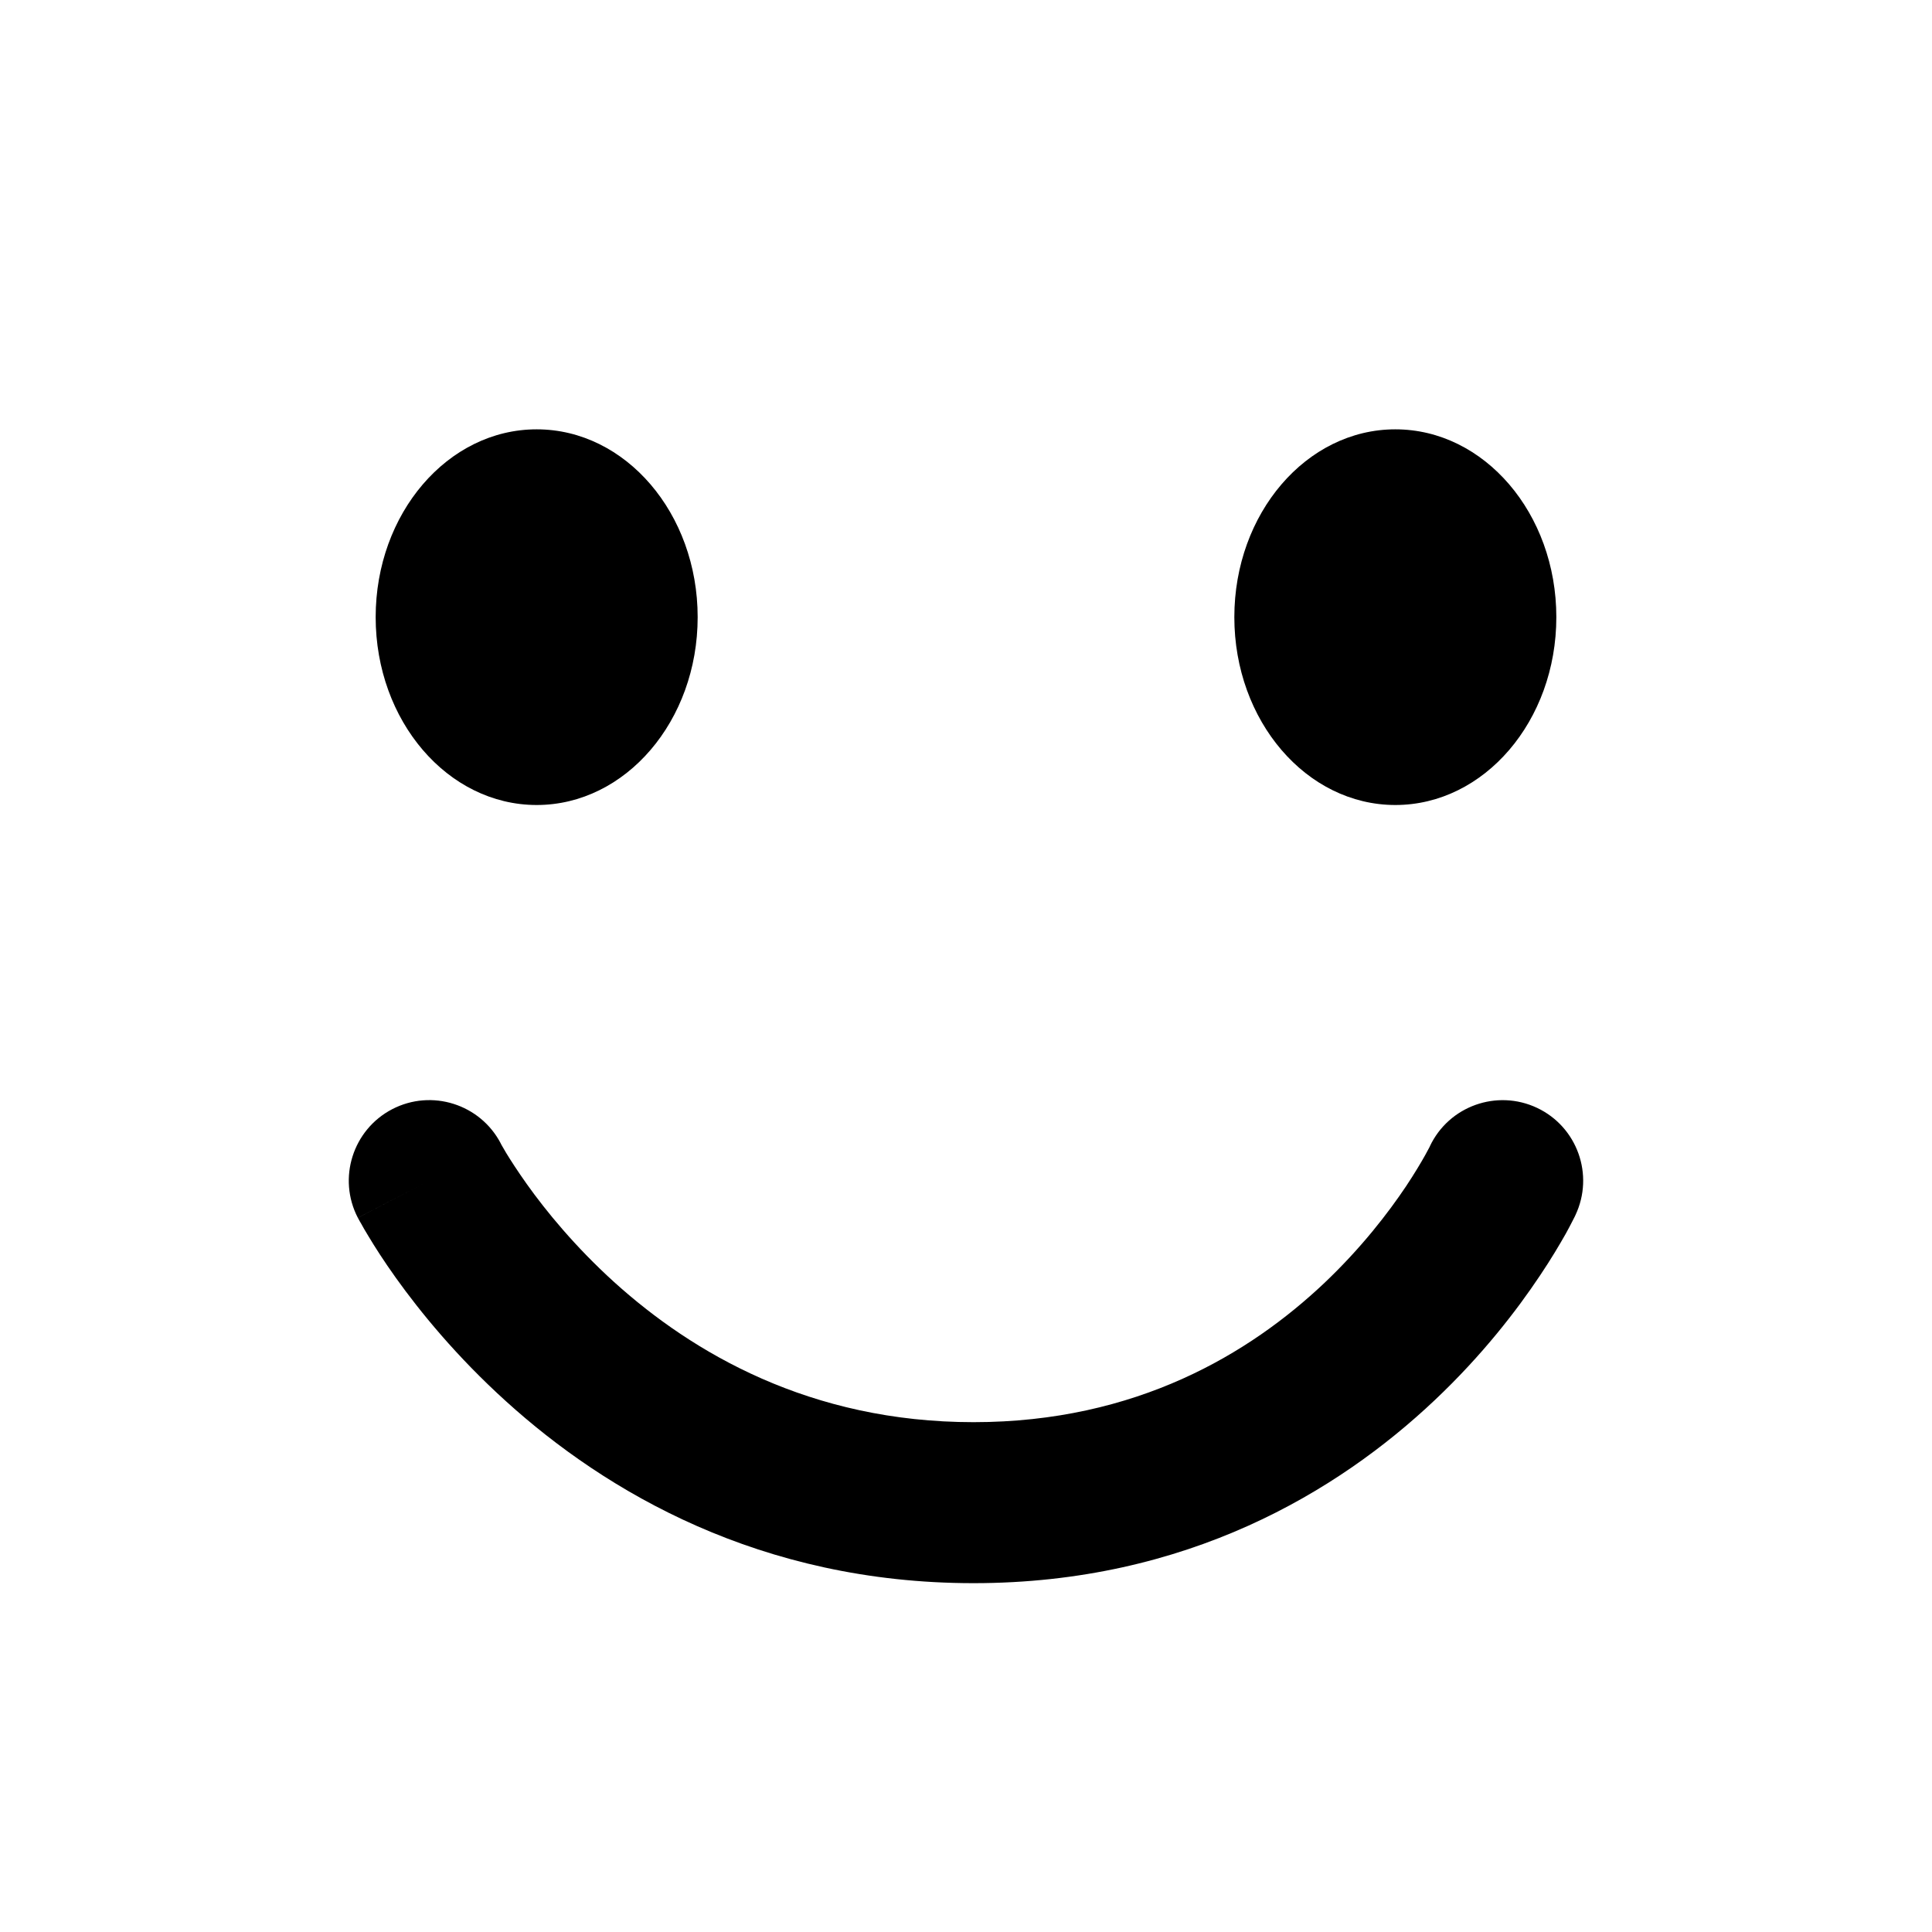
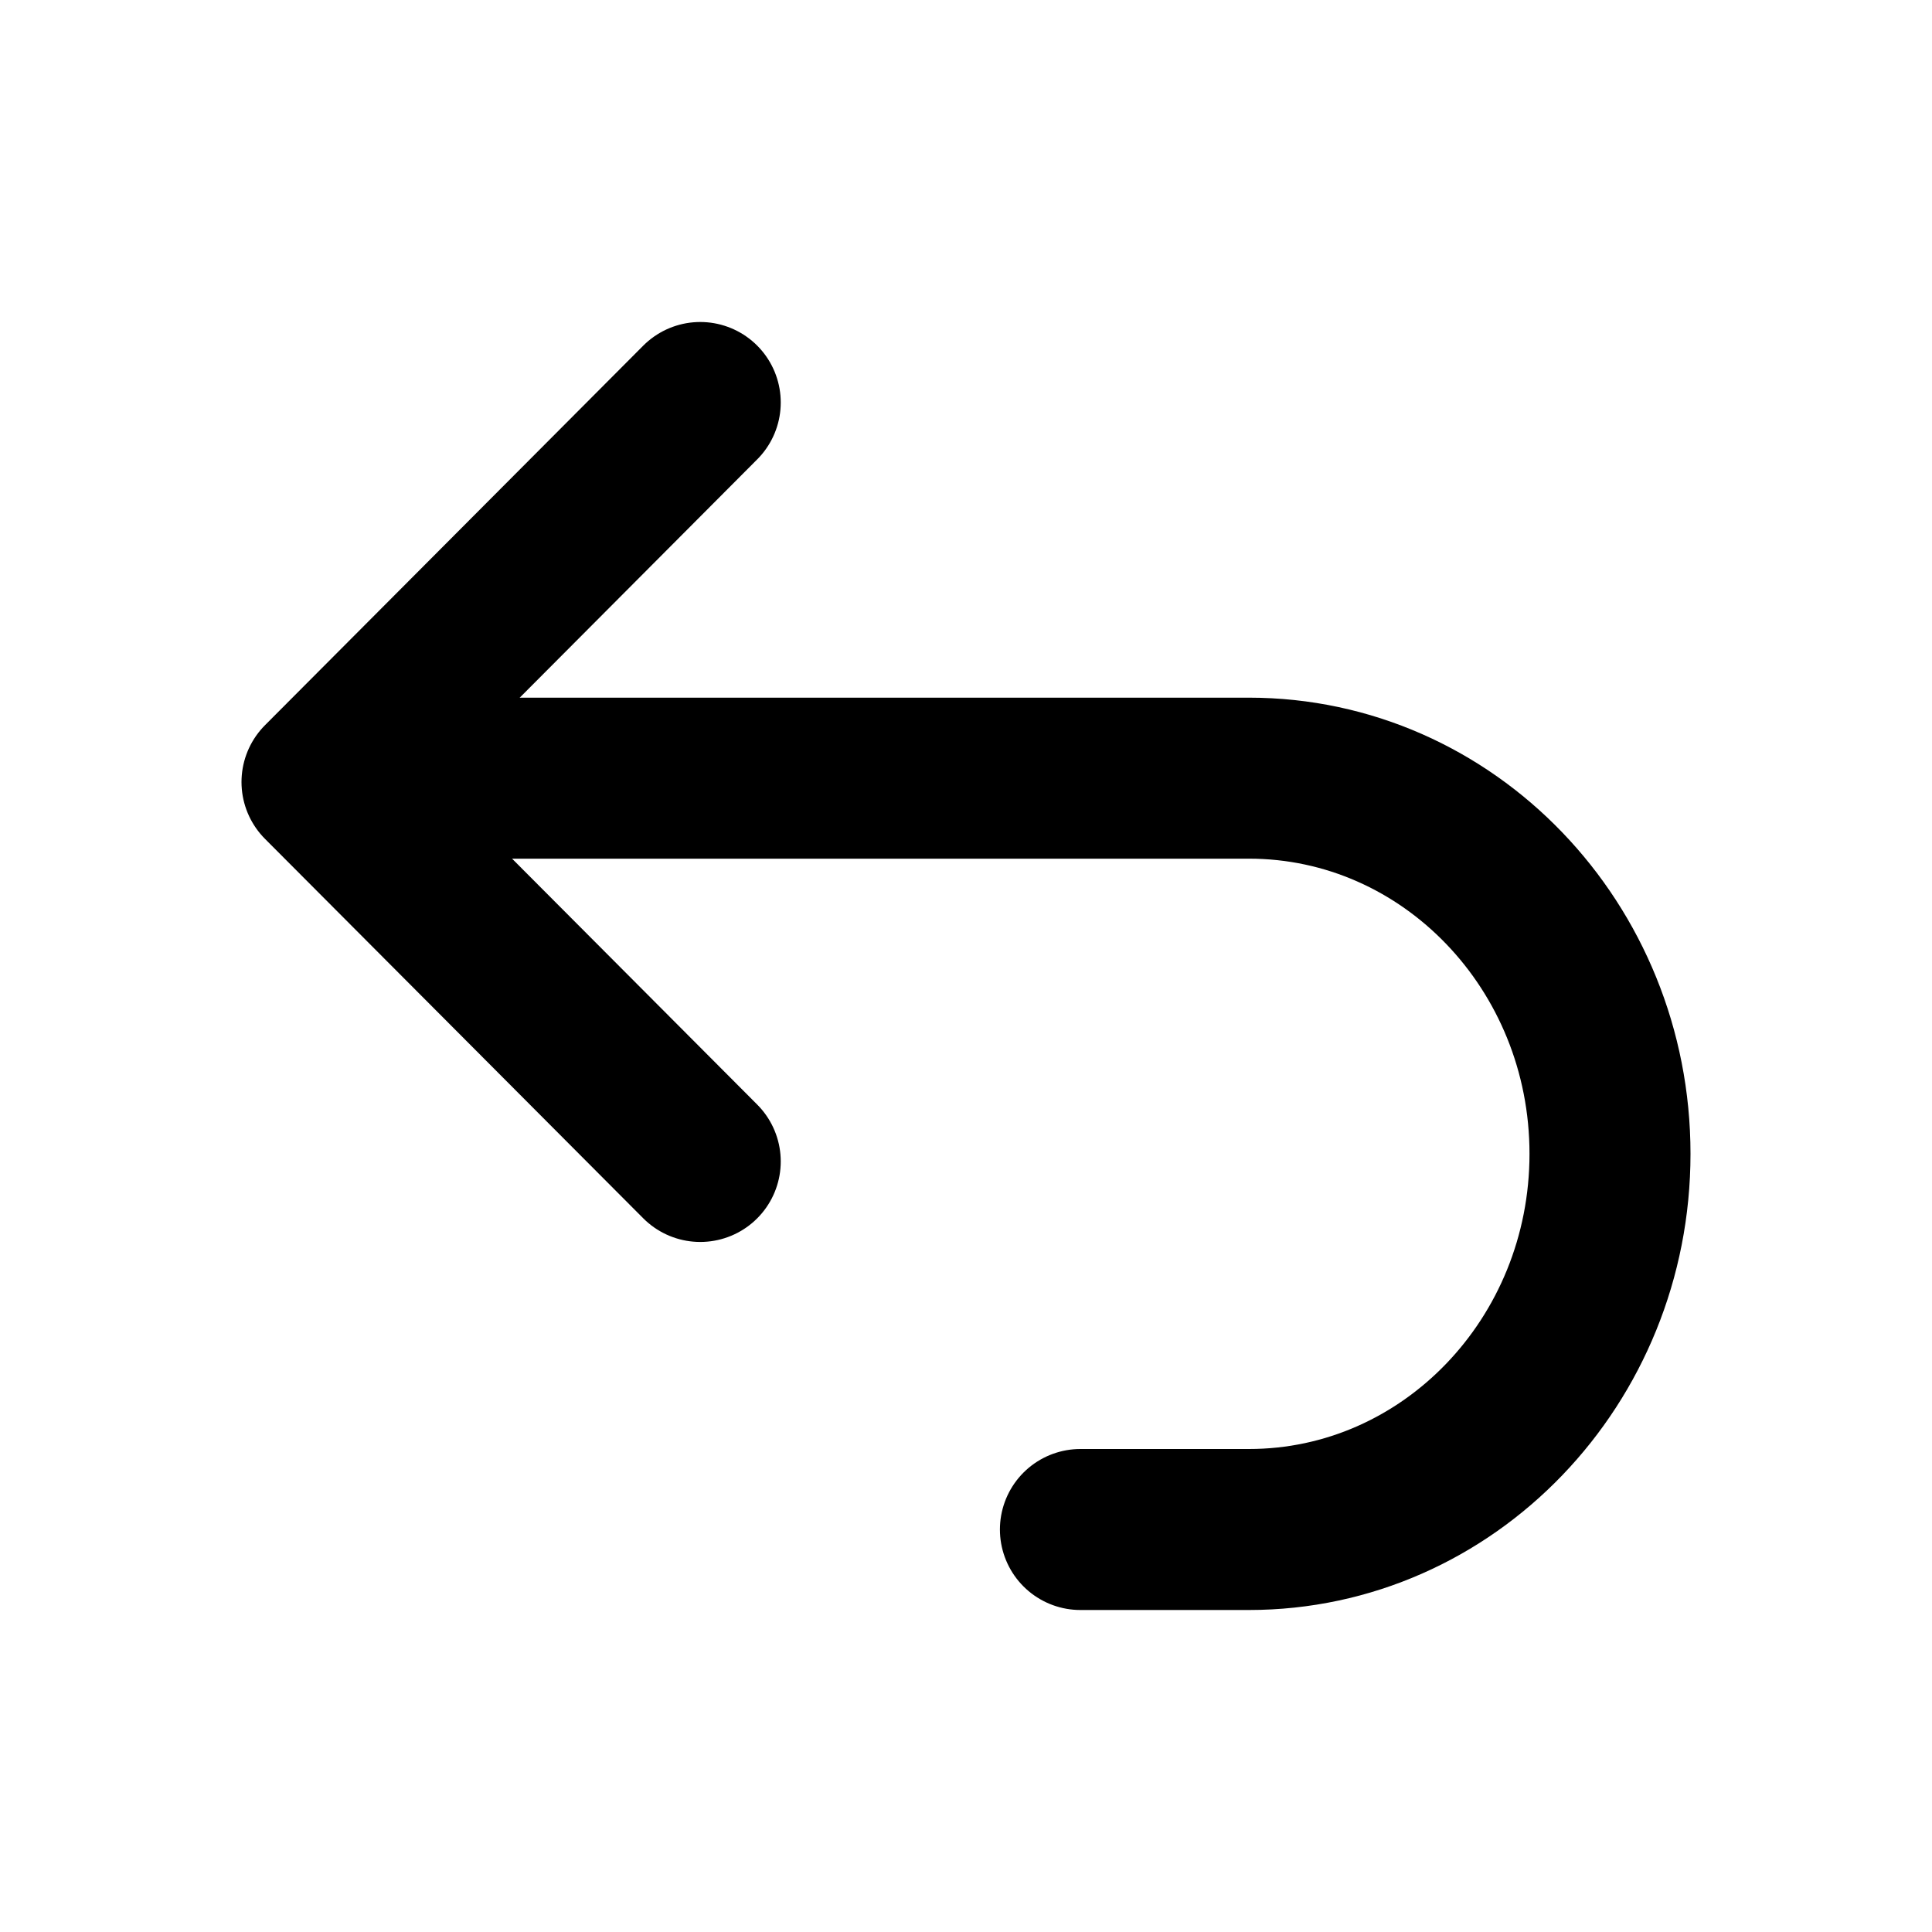
<svg xmlns="http://www.w3.org/2000/svg" width="18" height="18" viewBox="0 0 18 18" fill="none">
-   <ellipse cx="5" cy="5.75" rx="1.5" ry="1.75" fill="black" />
-   <ellipse cx="13" cy="5.75" rx="1.5" ry="1.75" fill="black" />
-   <path d="M4.666 10.654C4.475 10.287 4.022 10.143 3.654 10.334C3.287 10.525 3.143 10.978 3.334 11.346L4.666 10.654ZM14.678 11.321C14.855 10.946 14.695 10.499 14.321 10.322C13.946 10.145 13.499 10.305 13.322 10.679L14.678 11.321ZM4 11C3.334 11.346 3.335 11.346 3.335 11.346C3.335 11.346 3.335 11.347 3.335 11.347C3.335 11.348 3.336 11.348 3.336 11.349C3.337 11.35 3.337 11.351 3.338 11.353C3.34 11.356 3.342 11.36 3.344 11.364C3.349 11.373 3.355 11.385 3.364 11.399C3.38 11.428 3.402 11.468 3.432 11.516C3.49 11.613 3.575 11.747 3.688 11.905C3.913 12.22 4.253 12.638 4.715 13.056C5.642 13.896 7.081 14.75 9.07 14.75V13.25C7.547 13.25 6.451 12.604 5.721 11.944C5.355 11.612 5.085 11.28 4.909 11.033C4.821 10.909 4.757 10.809 4.716 10.742C4.696 10.708 4.682 10.683 4.673 10.668C4.669 10.661 4.666 10.655 4.665 10.653C4.664 10.652 4.664 10.652 4.664 10.652C4.664 10.652 4.664 10.652 4.665 10.652C4.665 10.653 4.665 10.653 4.665 10.653C4.665 10.653 4.665 10.654 4.665 10.654C4.665 10.654 4.666 10.654 4 11ZM9.07 14.75C11.061 14.75 12.47 13.893 13.367 13.045C13.813 12.624 14.135 12.203 14.347 11.885C14.454 11.726 14.533 11.591 14.588 11.494C14.615 11.445 14.636 11.405 14.651 11.375C14.658 11.361 14.664 11.349 14.669 11.34C14.671 11.335 14.673 11.331 14.675 11.328C14.675 11.326 14.676 11.325 14.677 11.324C14.677 11.323 14.677 11.322 14.677 11.322C14.678 11.322 14.678 11.321 14.678 11.321C14.678 11.321 14.678 11.321 14 11C13.322 10.679 13.322 10.679 13.322 10.679C13.322 10.679 13.322 10.678 13.322 10.678C13.323 10.678 13.323 10.678 13.323 10.677C13.323 10.677 13.323 10.677 13.323 10.676C13.323 10.676 13.323 10.677 13.323 10.678C13.322 10.68 13.319 10.685 13.316 10.692C13.308 10.707 13.295 10.731 13.277 10.764C13.24 10.83 13.181 10.93 13.1 11.052C12.936 11.297 12.684 11.626 12.337 11.955C11.647 12.607 10.59 13.25 9.07 13.25V14.75Z" fill="black" />
+   <path d="M10.066 14.25H11.636C13.494 14.25 15 12.683 15 10.75C15 8.817 13.494 7.25 11.636 7.25H4.534" stroke="black" stroke-width="1.5" stroke-linecap="round" />
+   <path d="M6.524 3.75L3 7.286L6.524 10.821" stroke="black" stroke-width="1.5" stroke-linecap="round" stroke-linejoin="round" />
</svg>
